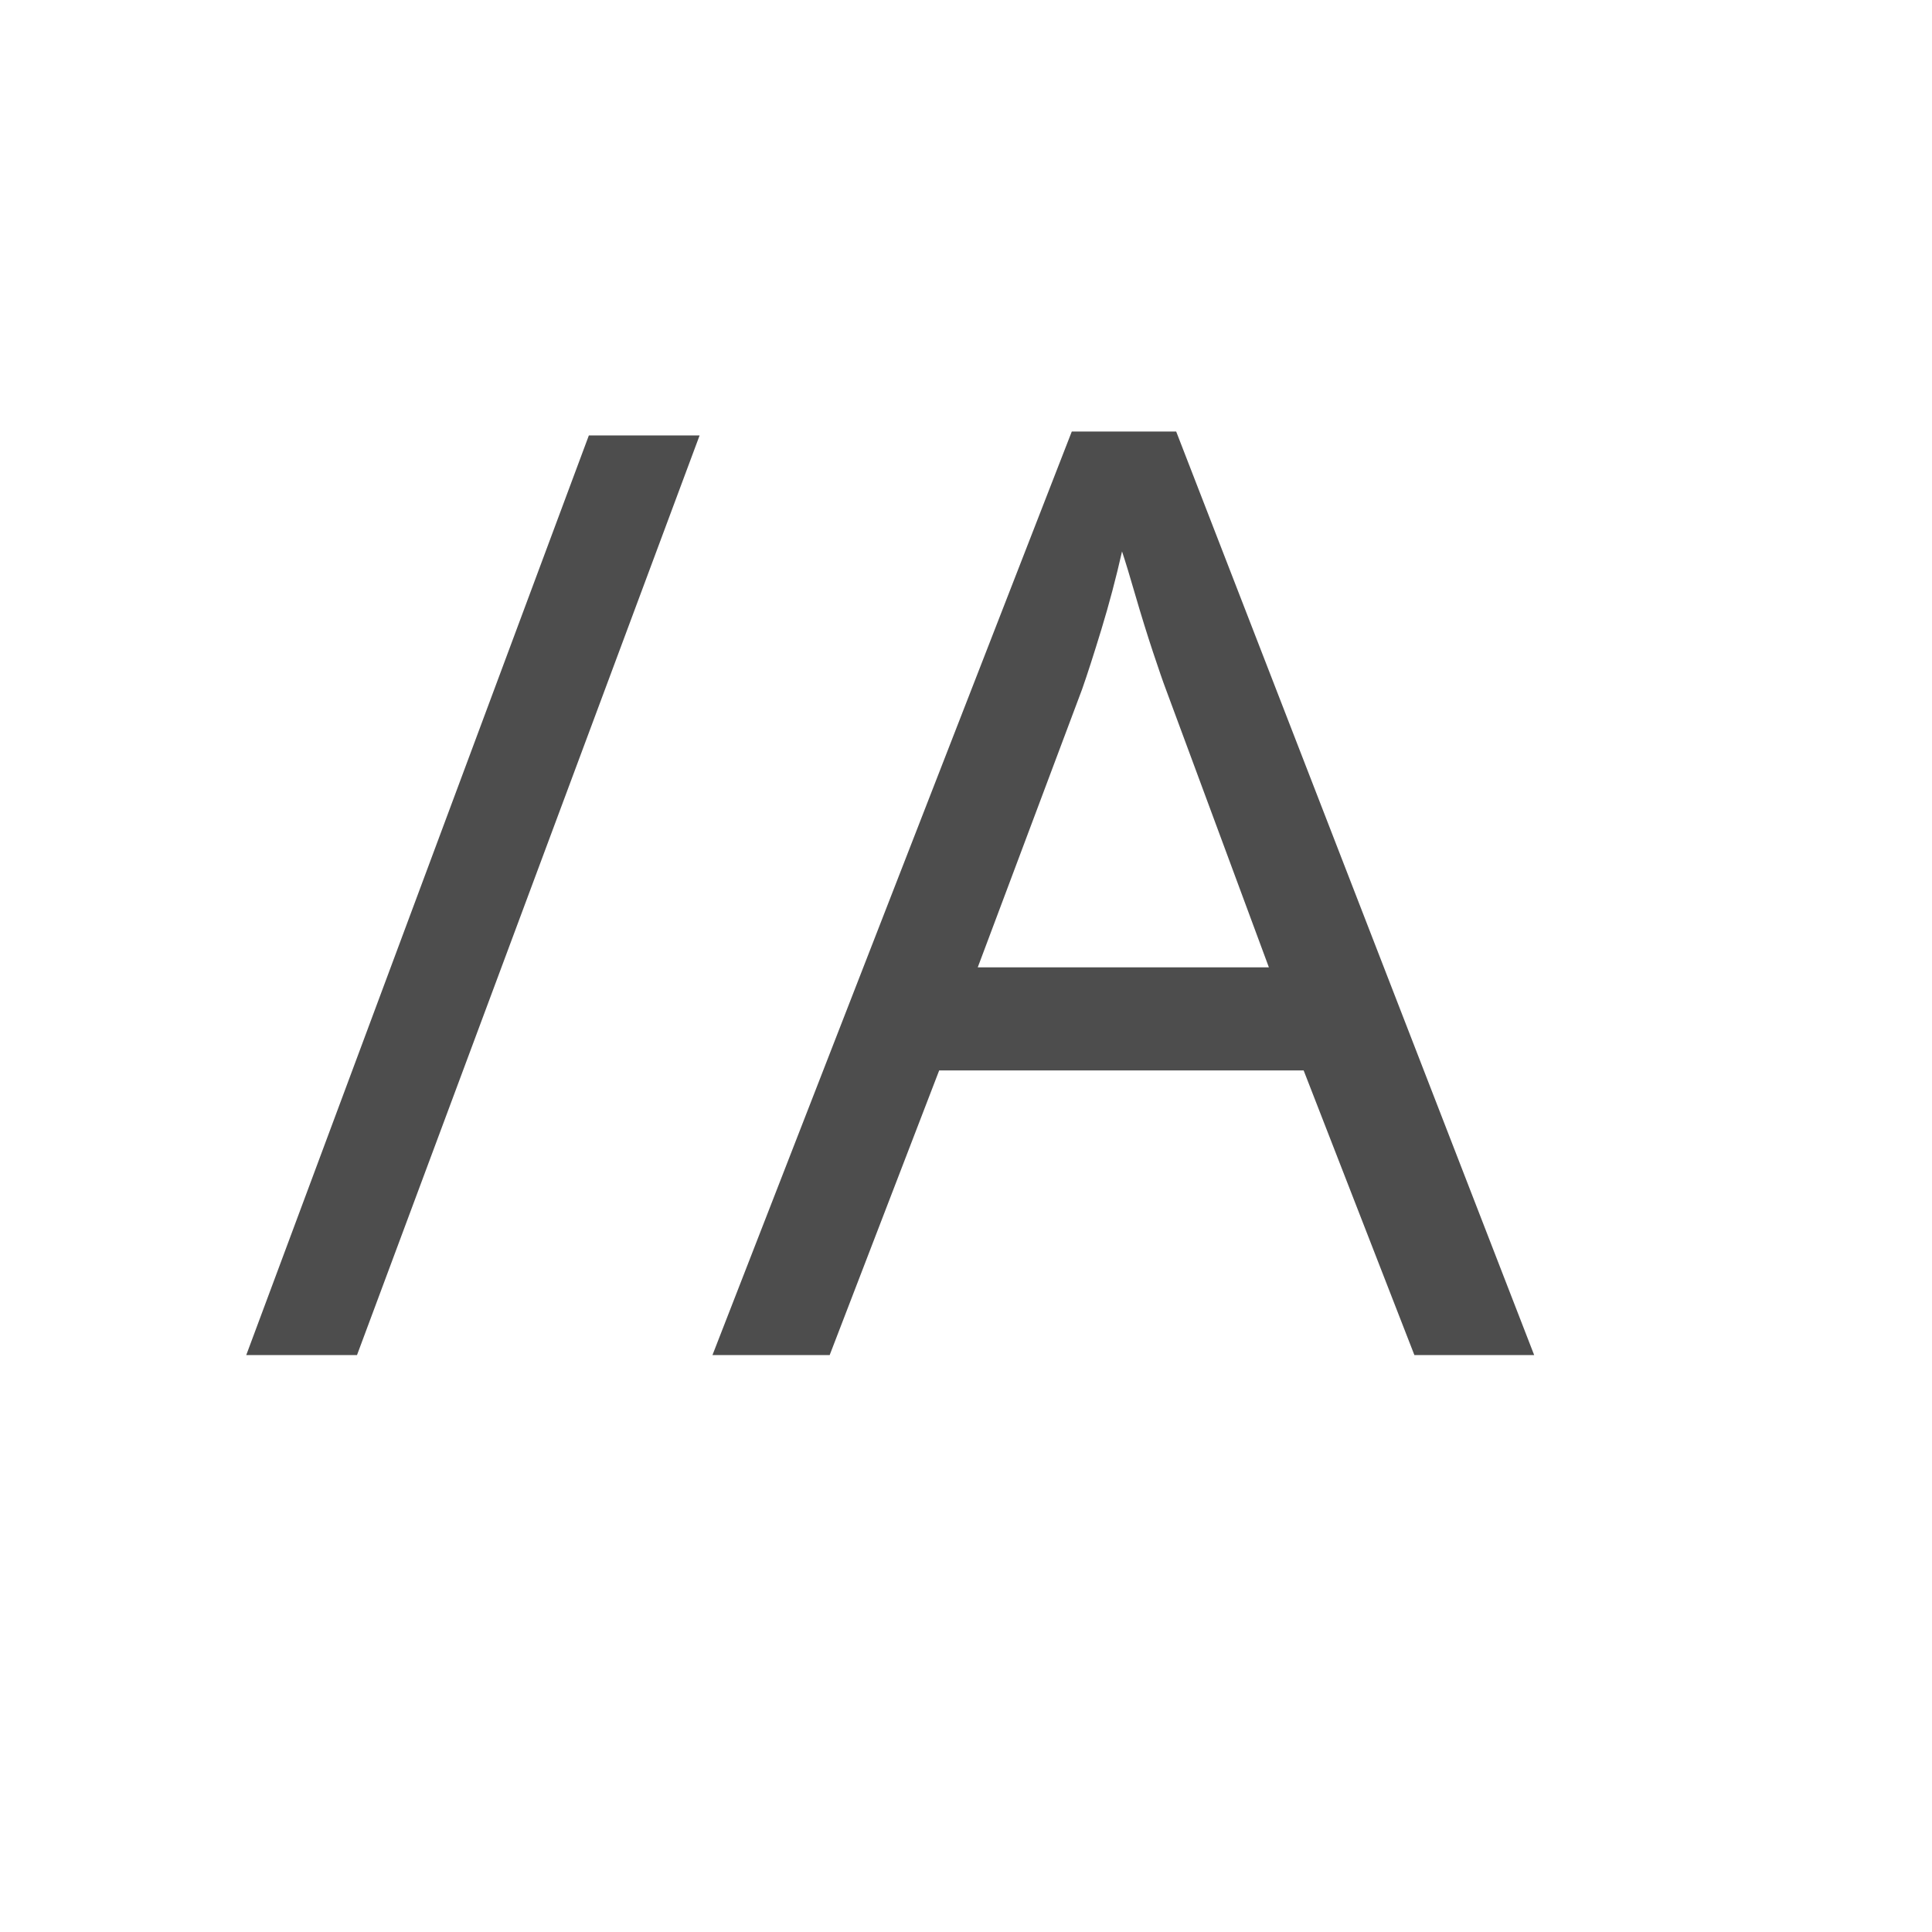
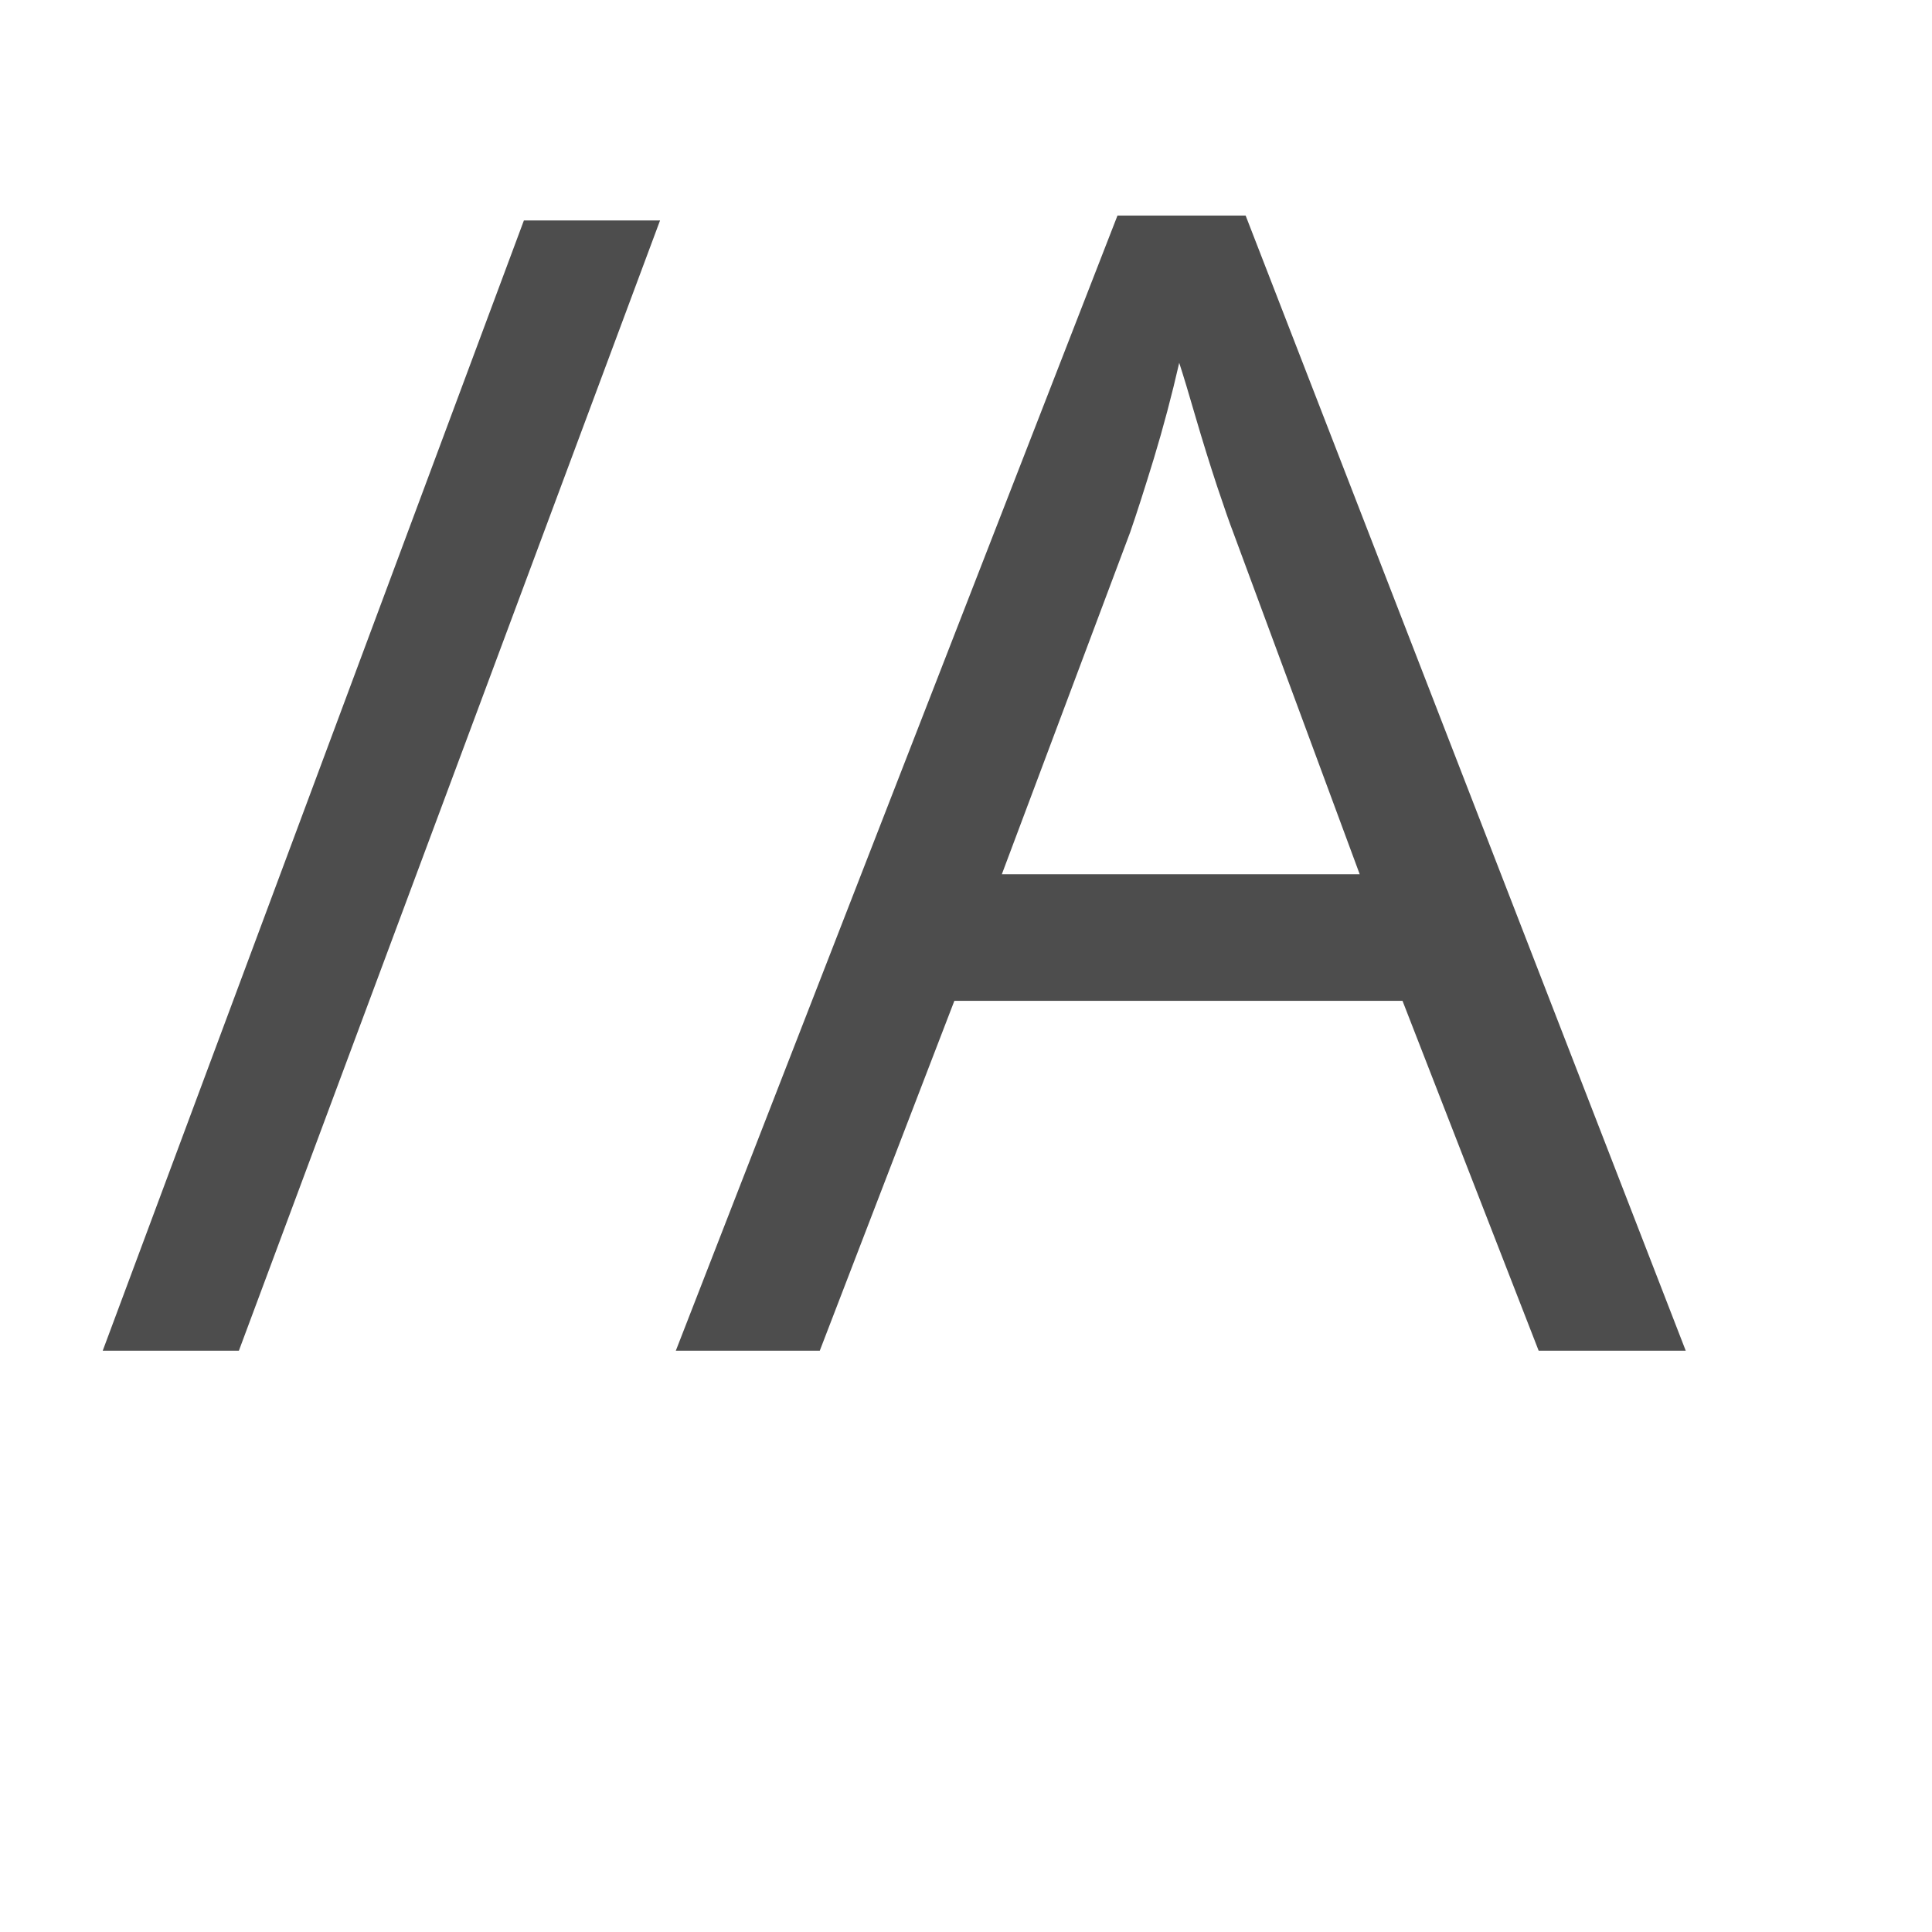
- <svg xmlns="http://www.w3.org/2000/svg" width="1024" height="1024" viewBox="0 0 270.933 270.933" version="1.1" id="svg5">
+ <svg xmlns="http://www.w3.org/2000/svg" width="512" height="512" viewBox="0 0 135.467 135.467" version="1.1" id="svg5">
  <defs id="defs2">
    <rect x="95.129" y="142.693" width="76.103" height="275.873" id="rect117" />
  </defs>
  <g id="layer1">
-     <text xml:space="preserve" style="font-style:normal;font-weight:normal;font-size:10.583px;line-height:1.25;font-family:sans-serif;fill:#000000;fill-opacity:1;stroke:none;stroke-width:0.265" x="32.72" y="190.03" id="text63">
-       <tspan id="tspan61" style="font-style:normal;font-variant:normal;font-weight:normal;font-stretch:normal;font-size:180.622px;font-family:'American Typewriter';-inkscape-font-specification:'American Typewriter, Normal';font-variant-ligatures:normal;font-variant-caps:normal;font-variant-numeric:normal;font-variant-east-asian:normal;fill:#4d4d4d;stroke-width:0.265" x="32.72" y="190.03">/A</tspan>
+     <text xml:space="preserve" style="font-style:normal;font-weight:normal;font-size:6.504px;line-height:1.25;font-family:sans-serif;fill:#000000;fill-opacity:1;stroke:none;stroke-width:0.163" x="6.094" y="94.706" id="text63">
+       <tspan id="tspan61" style="font-style:normal;font-variant:normal;font-weight:normal;font-stretch:normal;font-size:111px;font-family:'American Typewriter';-inkscape-font-specification:'American Typewriter, Normal';font-variant-ligatures:normal;font-variant-caps:normal;font-variant-numeric:normal;font-variant-east-asian:normal;fill:#4d4d4d;stroke-width:0.163" x="6.094" y="94.706">/A</tspan>
    </text>
-     <text xml:space="preserve" transform="scale(0.2645833)" id="text115" style="fill:black;fill-opacity:1;line-height:1.25;stroke:none;font-family:sans-serif;font-style:normal;font-weight:normal;font-size:40px;white-space:pre;shape-inside:url(#rect117)" />
+     <text xml:space="preserve" transform="scale(0.2645833)" id="text115" style="font-style:normal;font-weight:normal;font-size:40px;line-height:1.25;font-family:sans-serif;white-space:pre;shape-inside:url(#rect117);fill:#000000;fill-opacity:1;stroke:none" />
  </g>
</svg>
